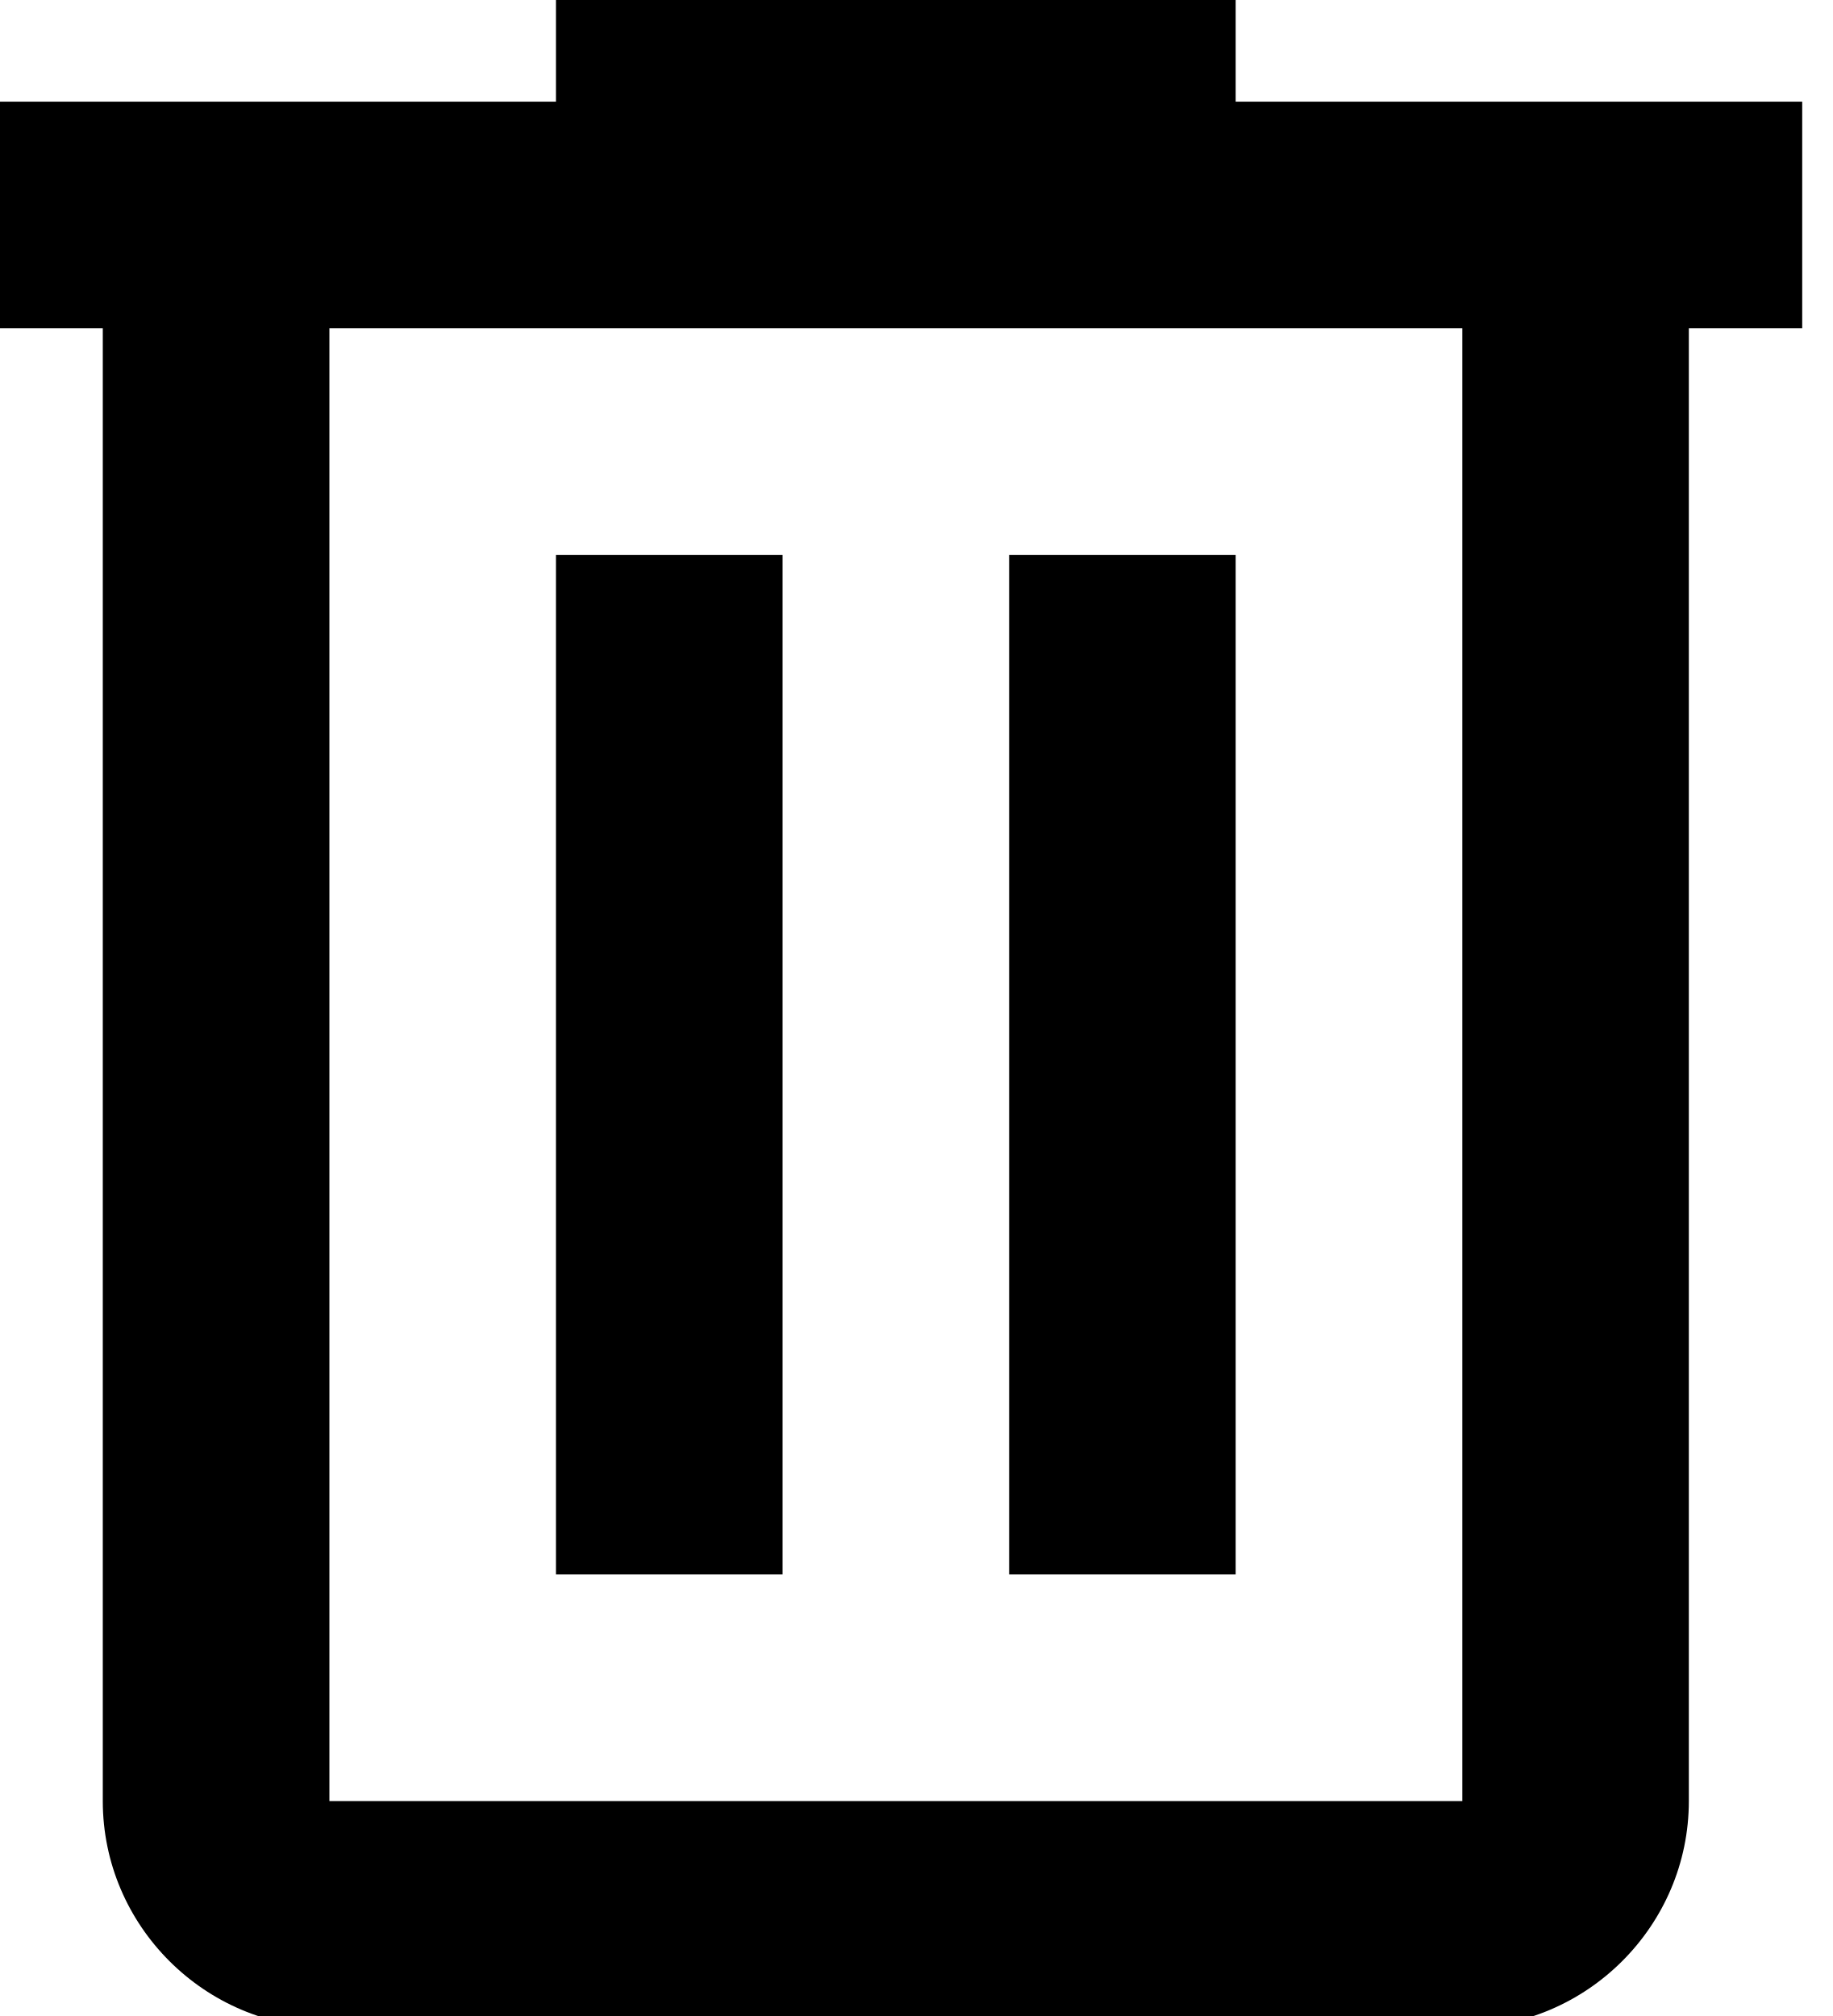
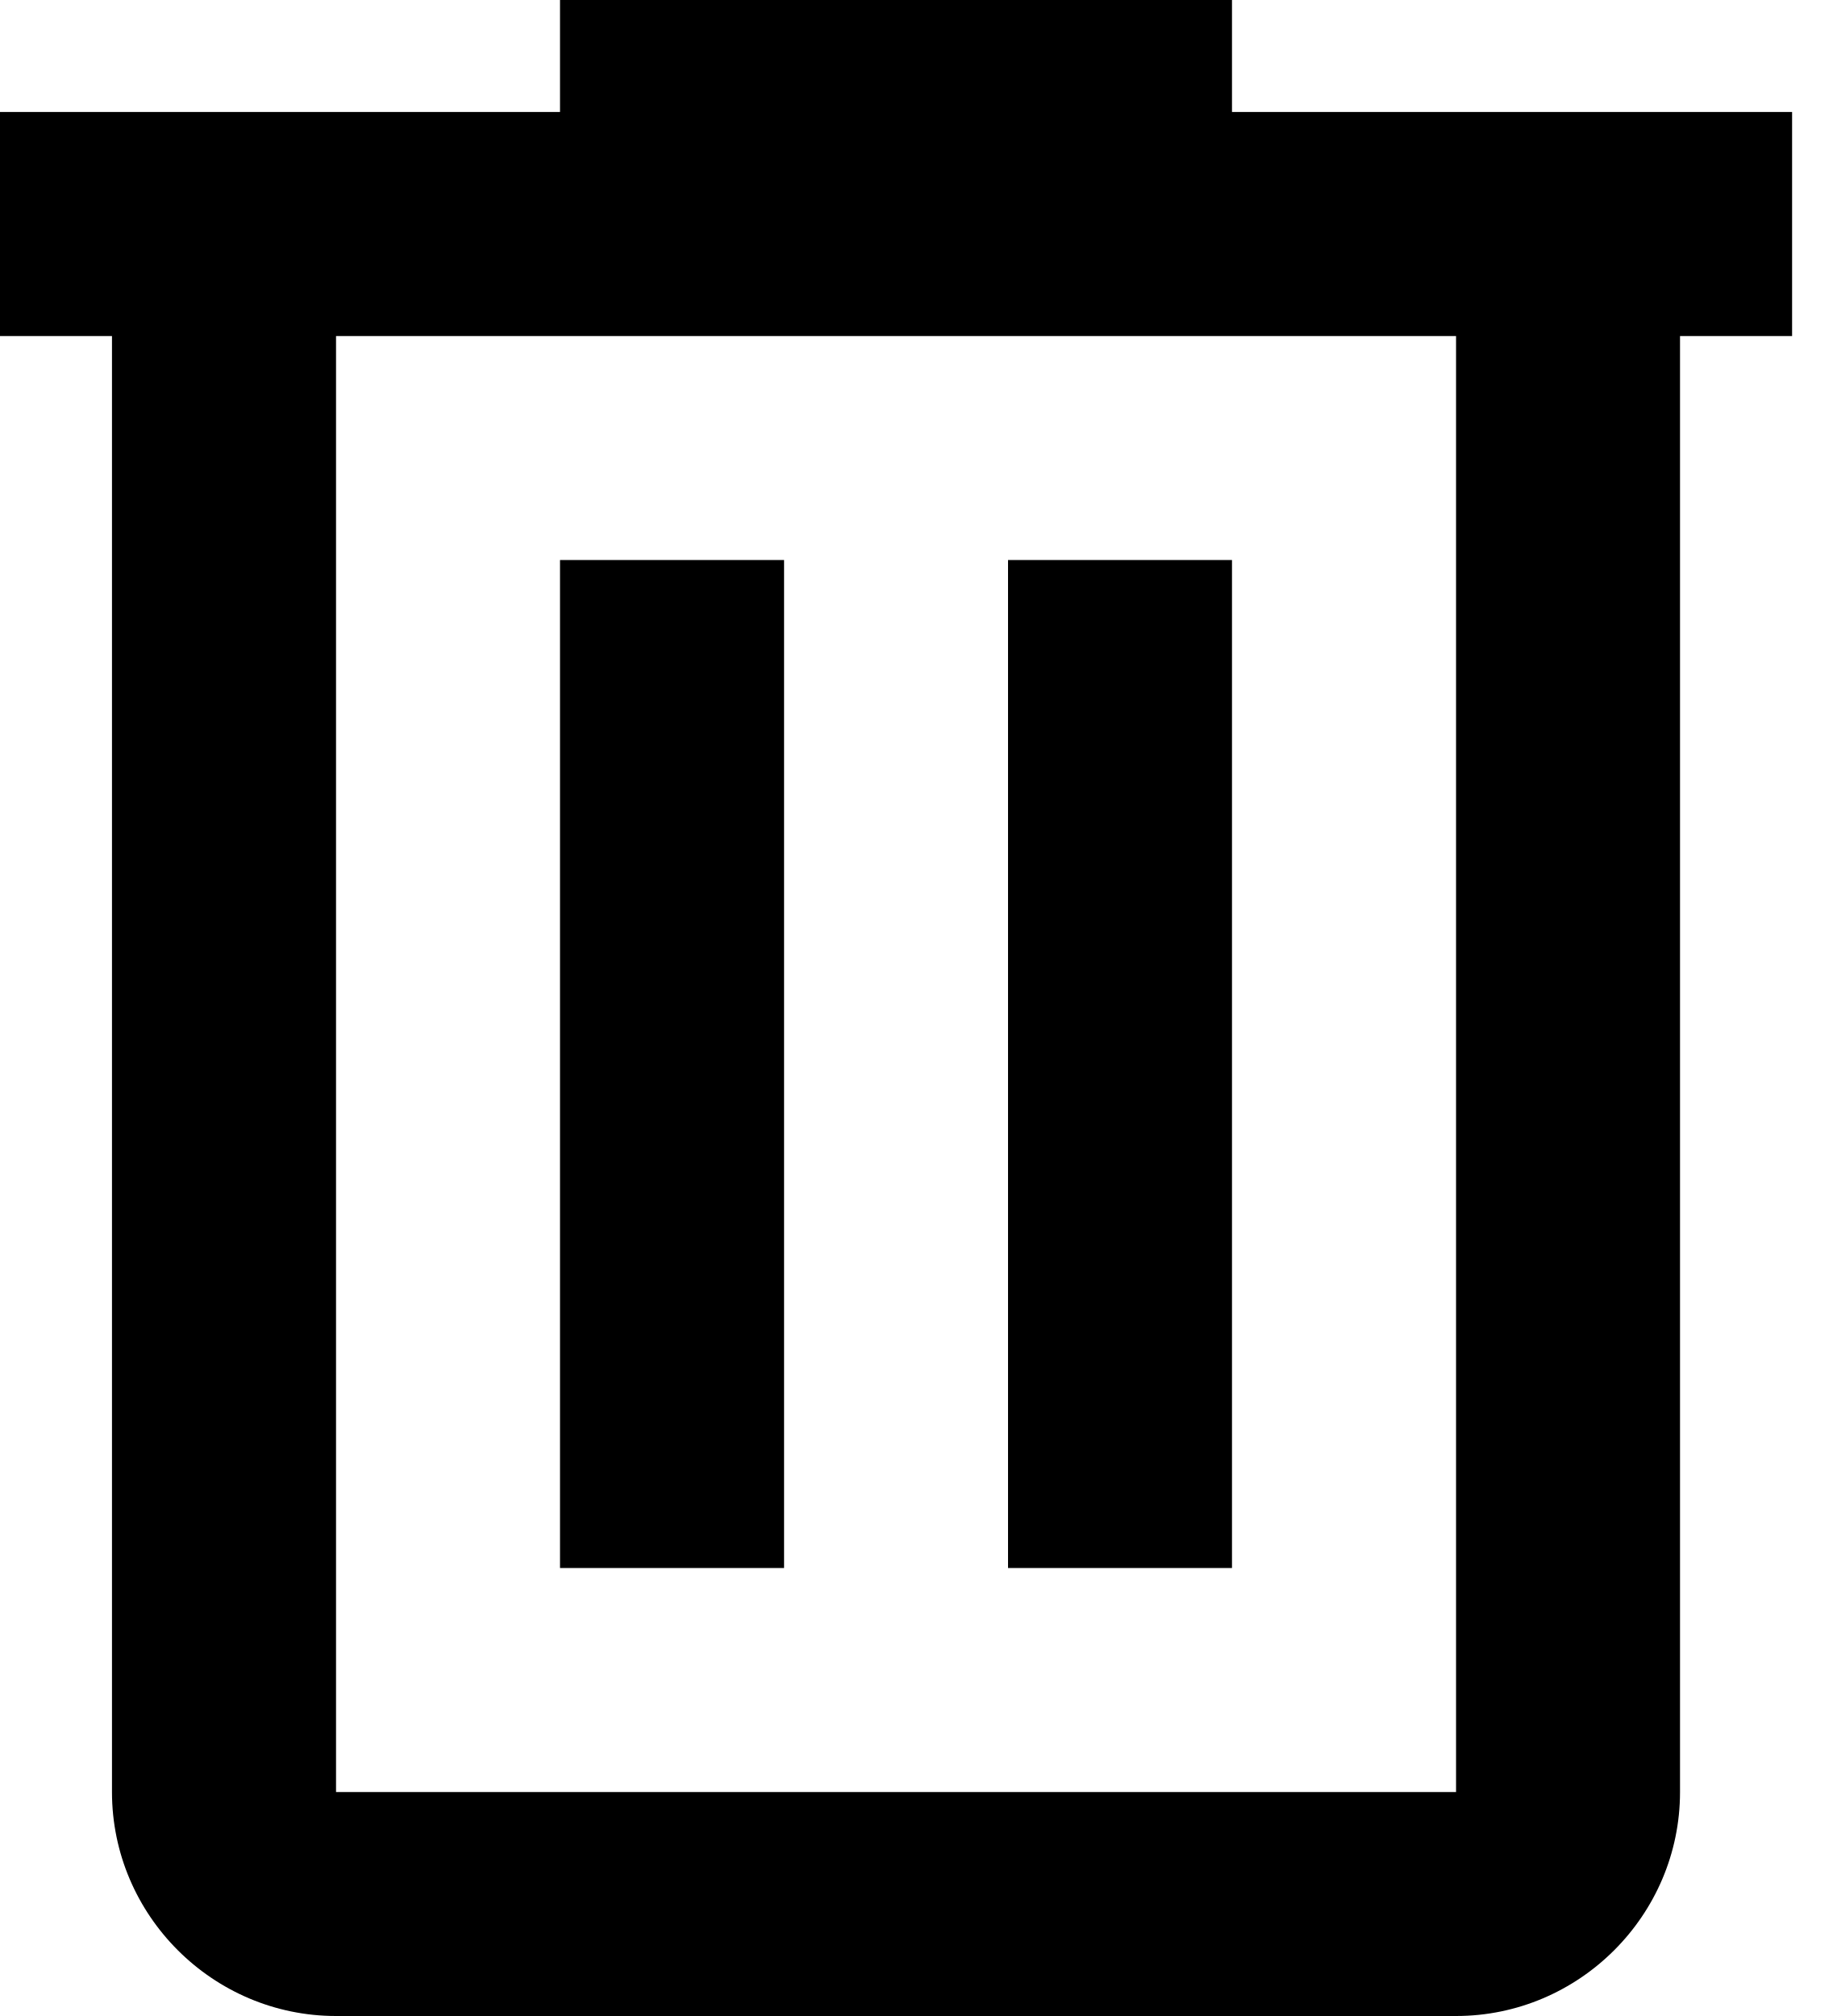
- <svg xmlns="http://www.w3.org/2000/svg" width="20" height="22" viewBox="0.333 0.125 19.333 21.75" fill="none">
+ <svg xmlns="http://www.w3.org/2000/svg" width="20" height="22" viewBox="0 0 20 22" fill="none">
  <path fill-rule="evenodd" clip-rule="evenodd" d="M13.444 0V1.222H19.556V3.667H18.333V19.556C18.333 20.9 17.233 22 15.889 22H3.667C2.322 22 1.222 20.9 1.222 19.556V3.667H0V1.222H6.111V0H13.444ZM3.667 19.556H15.889V3.667H3.667V19.556ZM6.111 6.111H8.556V17.111H6.111V6.111ZM13.444 6.111H11V17.111H13.444V6.111Z" fill="black" />
</svg>
